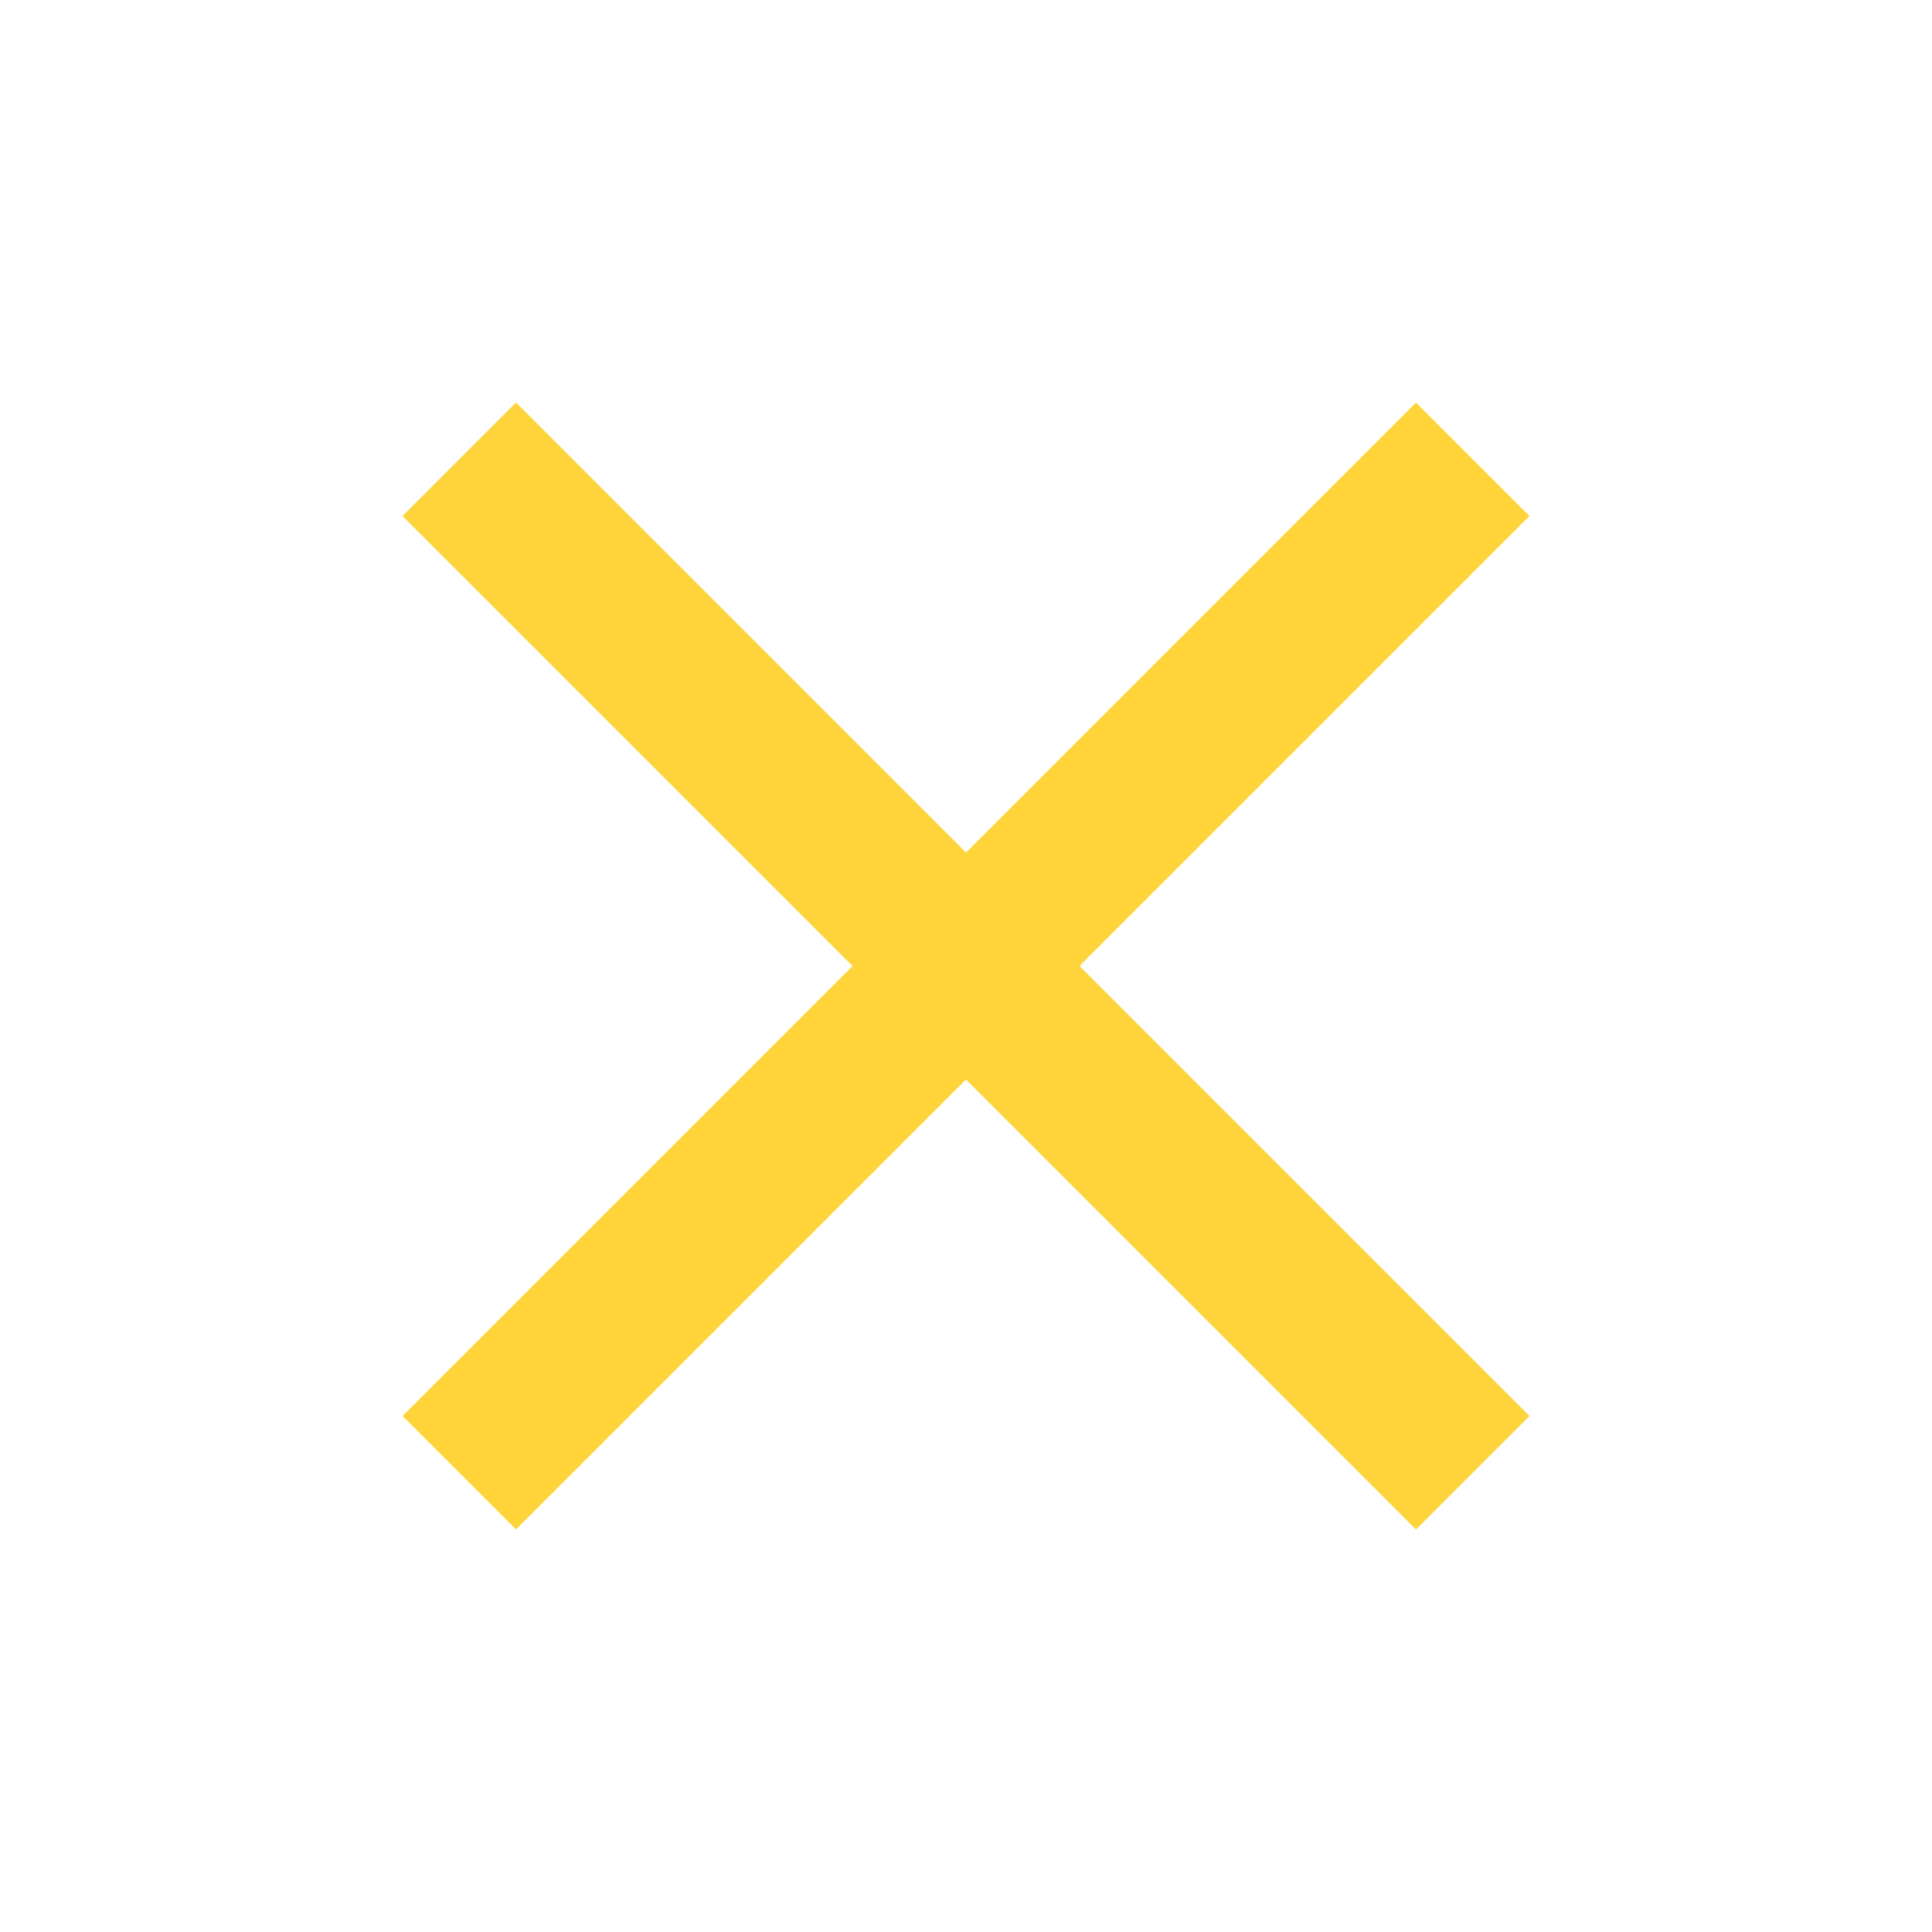
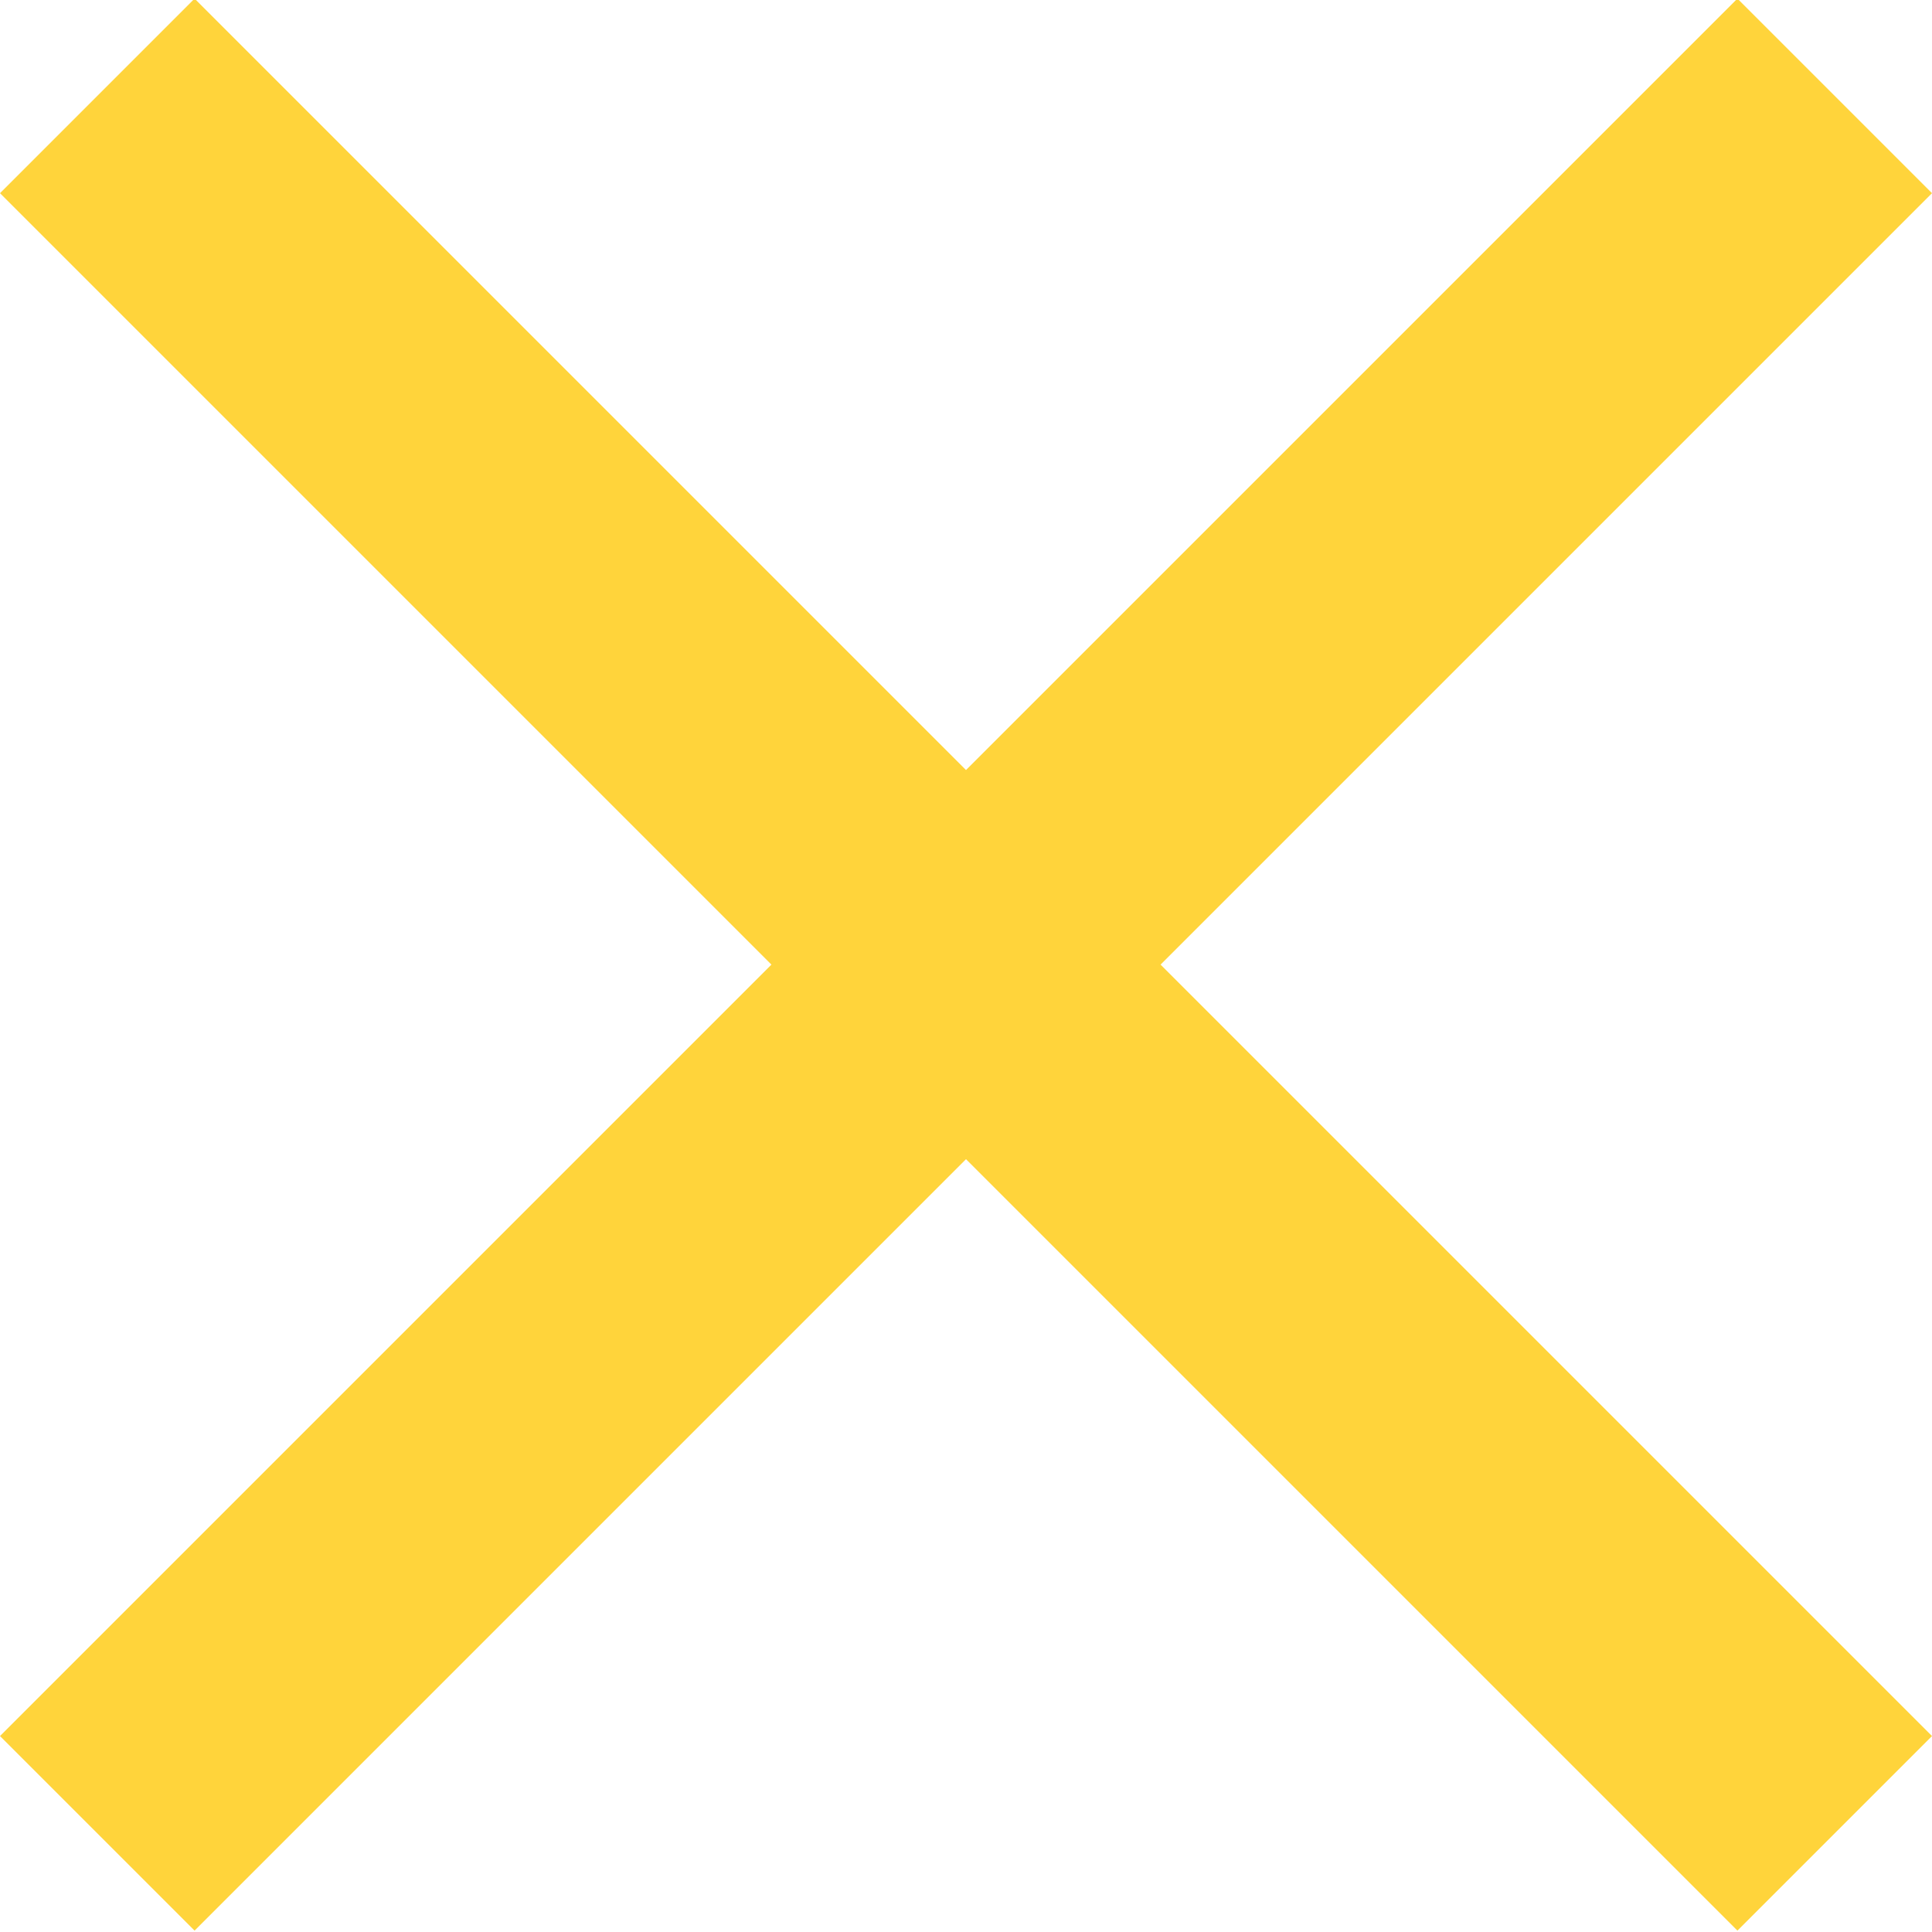
- <svg xmlns="http://www.w3.org/2000/svg" fill="#FFD43B" viewBox="0 0 24 24">
-   <path d="M19,6.41L17.59,5L12,10.59L6.41,5L5,6.41L10.59,12L5,17.59L6.41,19L12,13.41L17.59,19L19,17.59L13.41,12L19,6.41Z" />
+ <svg xmlns="http://www.w3.org/2000/svg" fill="#FFD43B" viewBox="0 0 14 14">
+   <path d="M14,1.4l-1.41,-1.41l-5.59,5.59l-5.59,-5.59l-1.41,1.41l5.59,5.59l-5.59,5.59l1.41,1.41l5.59,-5.59l5.59,5.59l1.41,-1.41l-5.59,-5.59l5.59,-5.59z" />
</svg>
